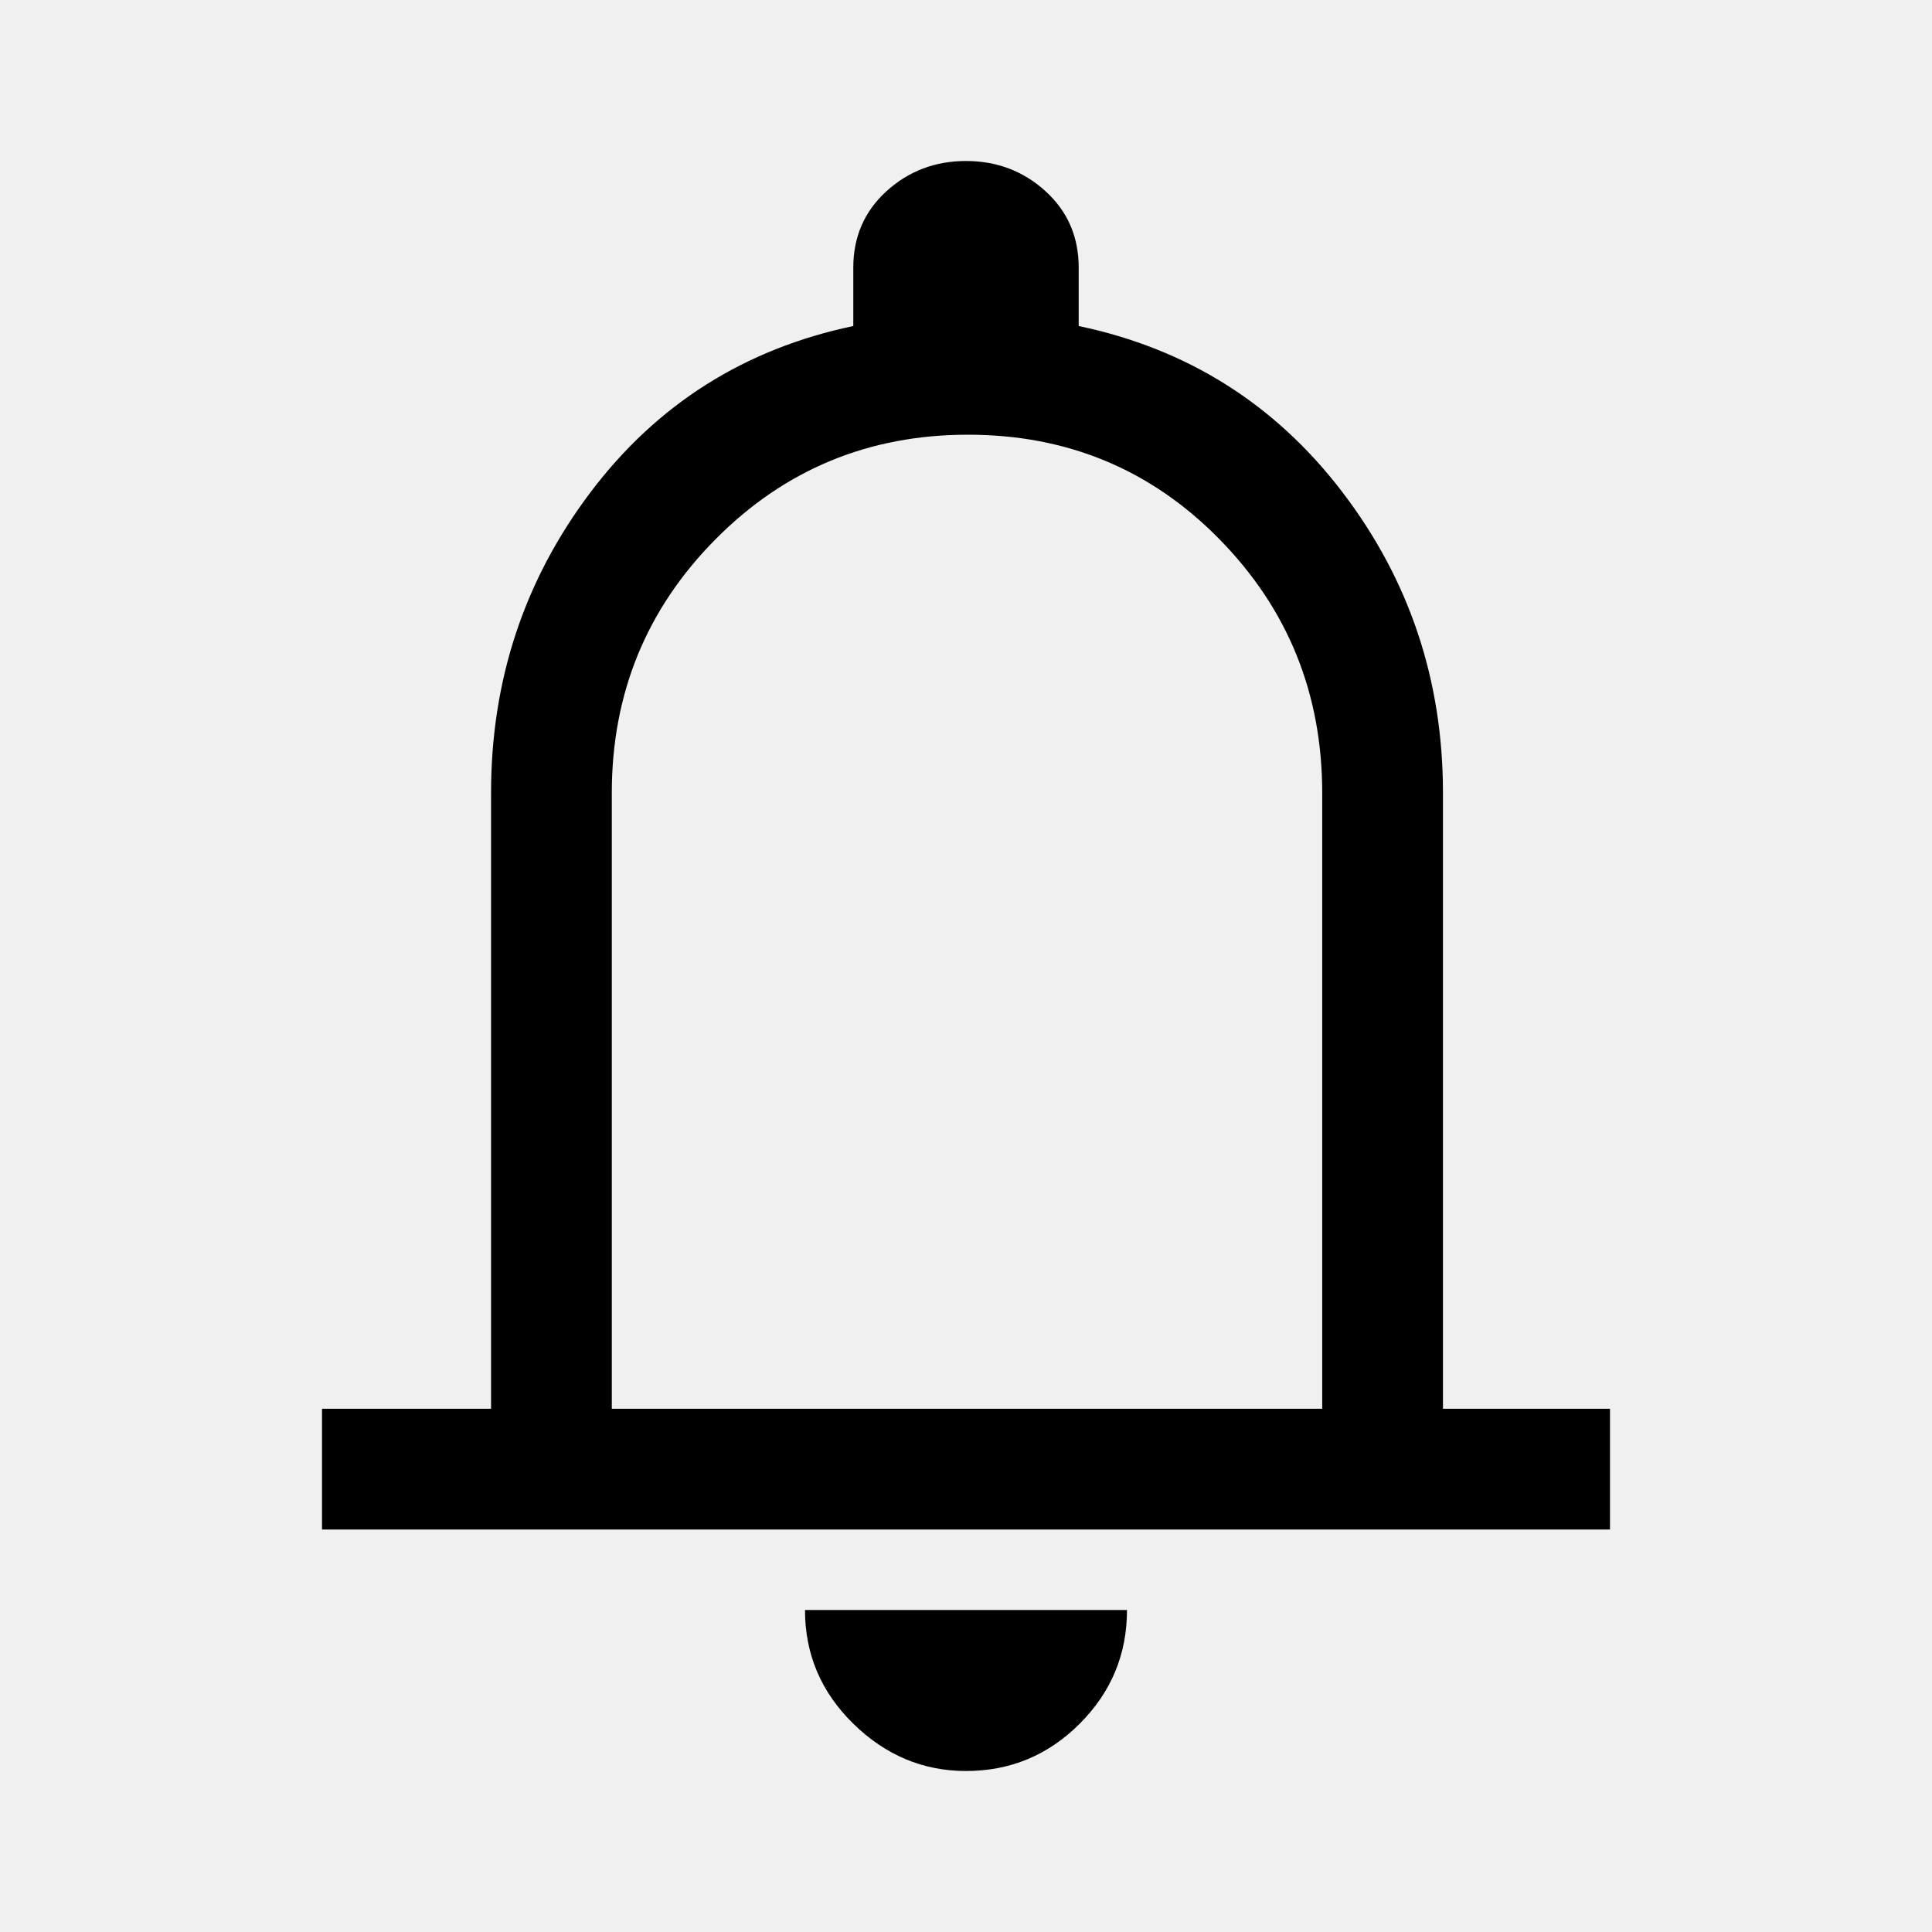
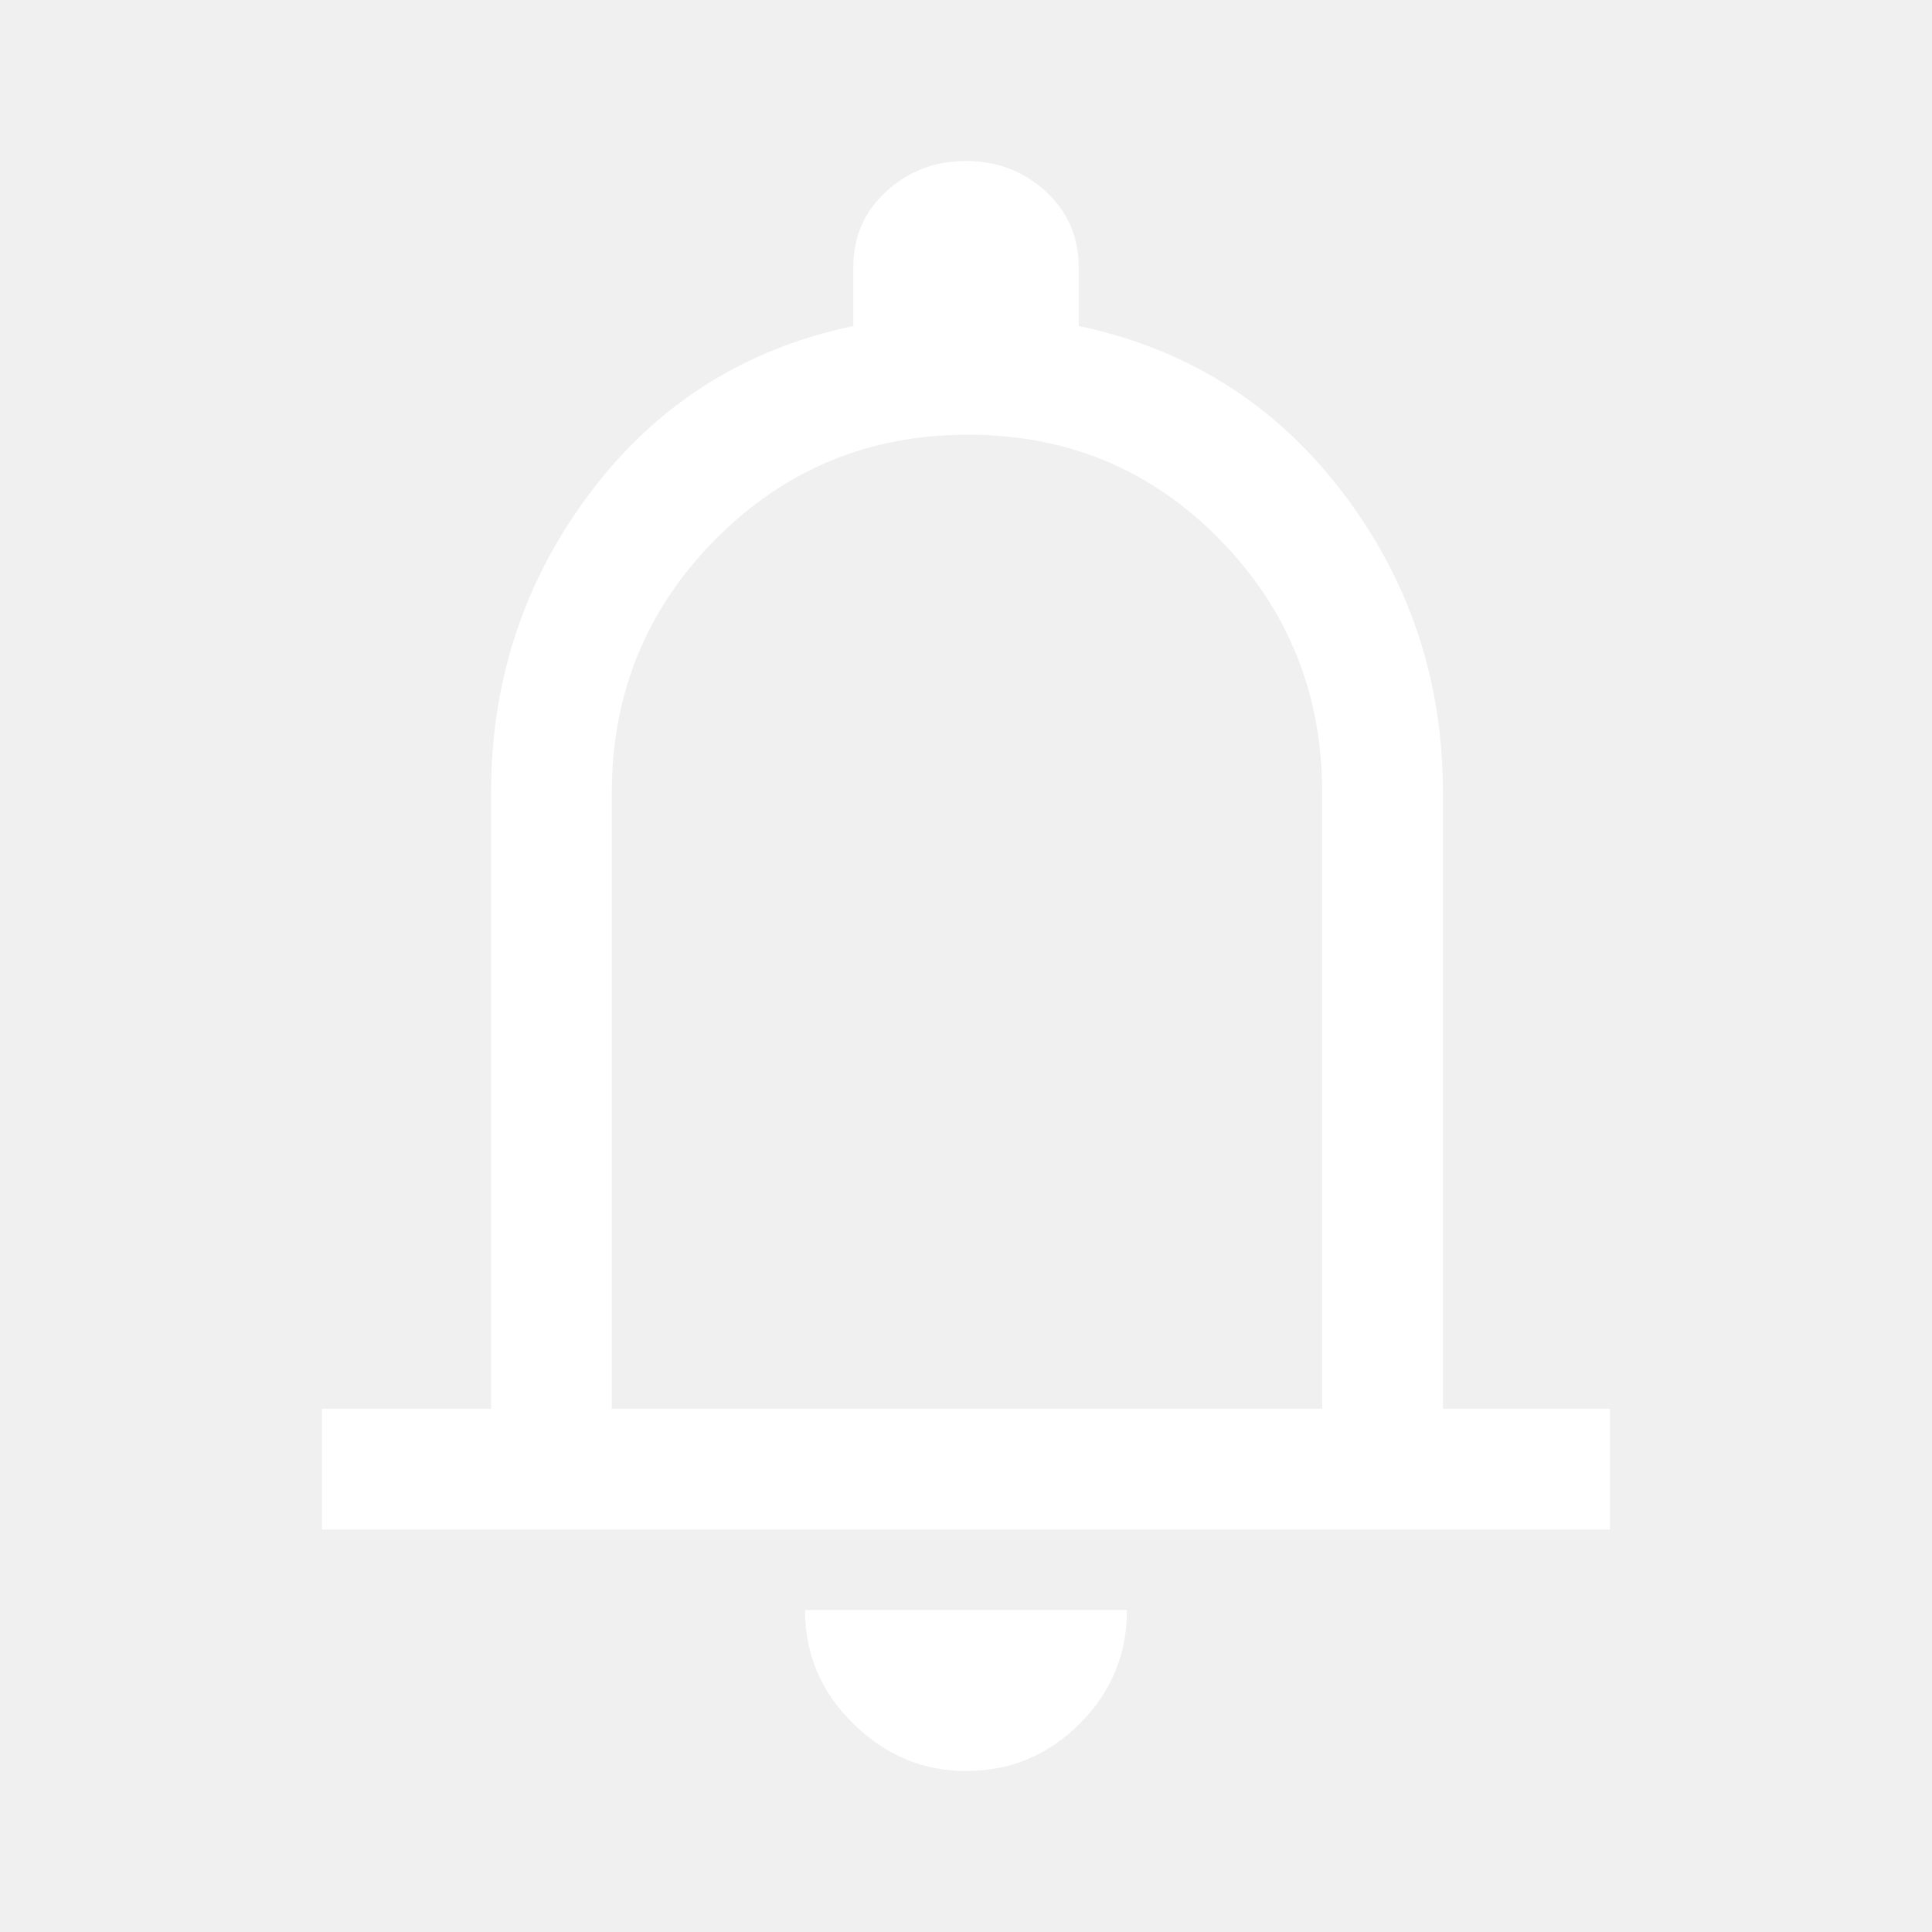
<svg xmlns="http://www.w3.org/2000/svg" height="48" viewBox="0 -960 960 960" width="48">
-   <path d="M160-200v-60h84v-306q0-84 49.5-149.5T424-798v-29q0-23 16.5-38t39.5-15q23 0 39.5 15t16.5 38v29q81 17 131 82.5T717-566v306h83v60H160Zm320-295Zm0 415q-32 0-56-23.5T400-160h160q0 33-23.5 56.5T480-80ZM304-260h353v-306q0-74-51-126t-125-52q-74 0-125.5 52T304-566v306Z" />
+   <path fill="white" d="M160-200v-60h84v-306q0-84 49.5-149.5T424-798v-29q0-23 16.5-38t39.5-15q23 0 39.5 15t16.5 38v29q81 17 131 82.5T717-566v306h83v60H160Zm320-295Zm0 415q-32 0-56-23.5T400-160h160q0 33-23.5 56.5T480-80ZM304-260h353v-306q0-74-51-126t-125-52q-74 0-125.5 52T304-566v306Z" />
</svg>
